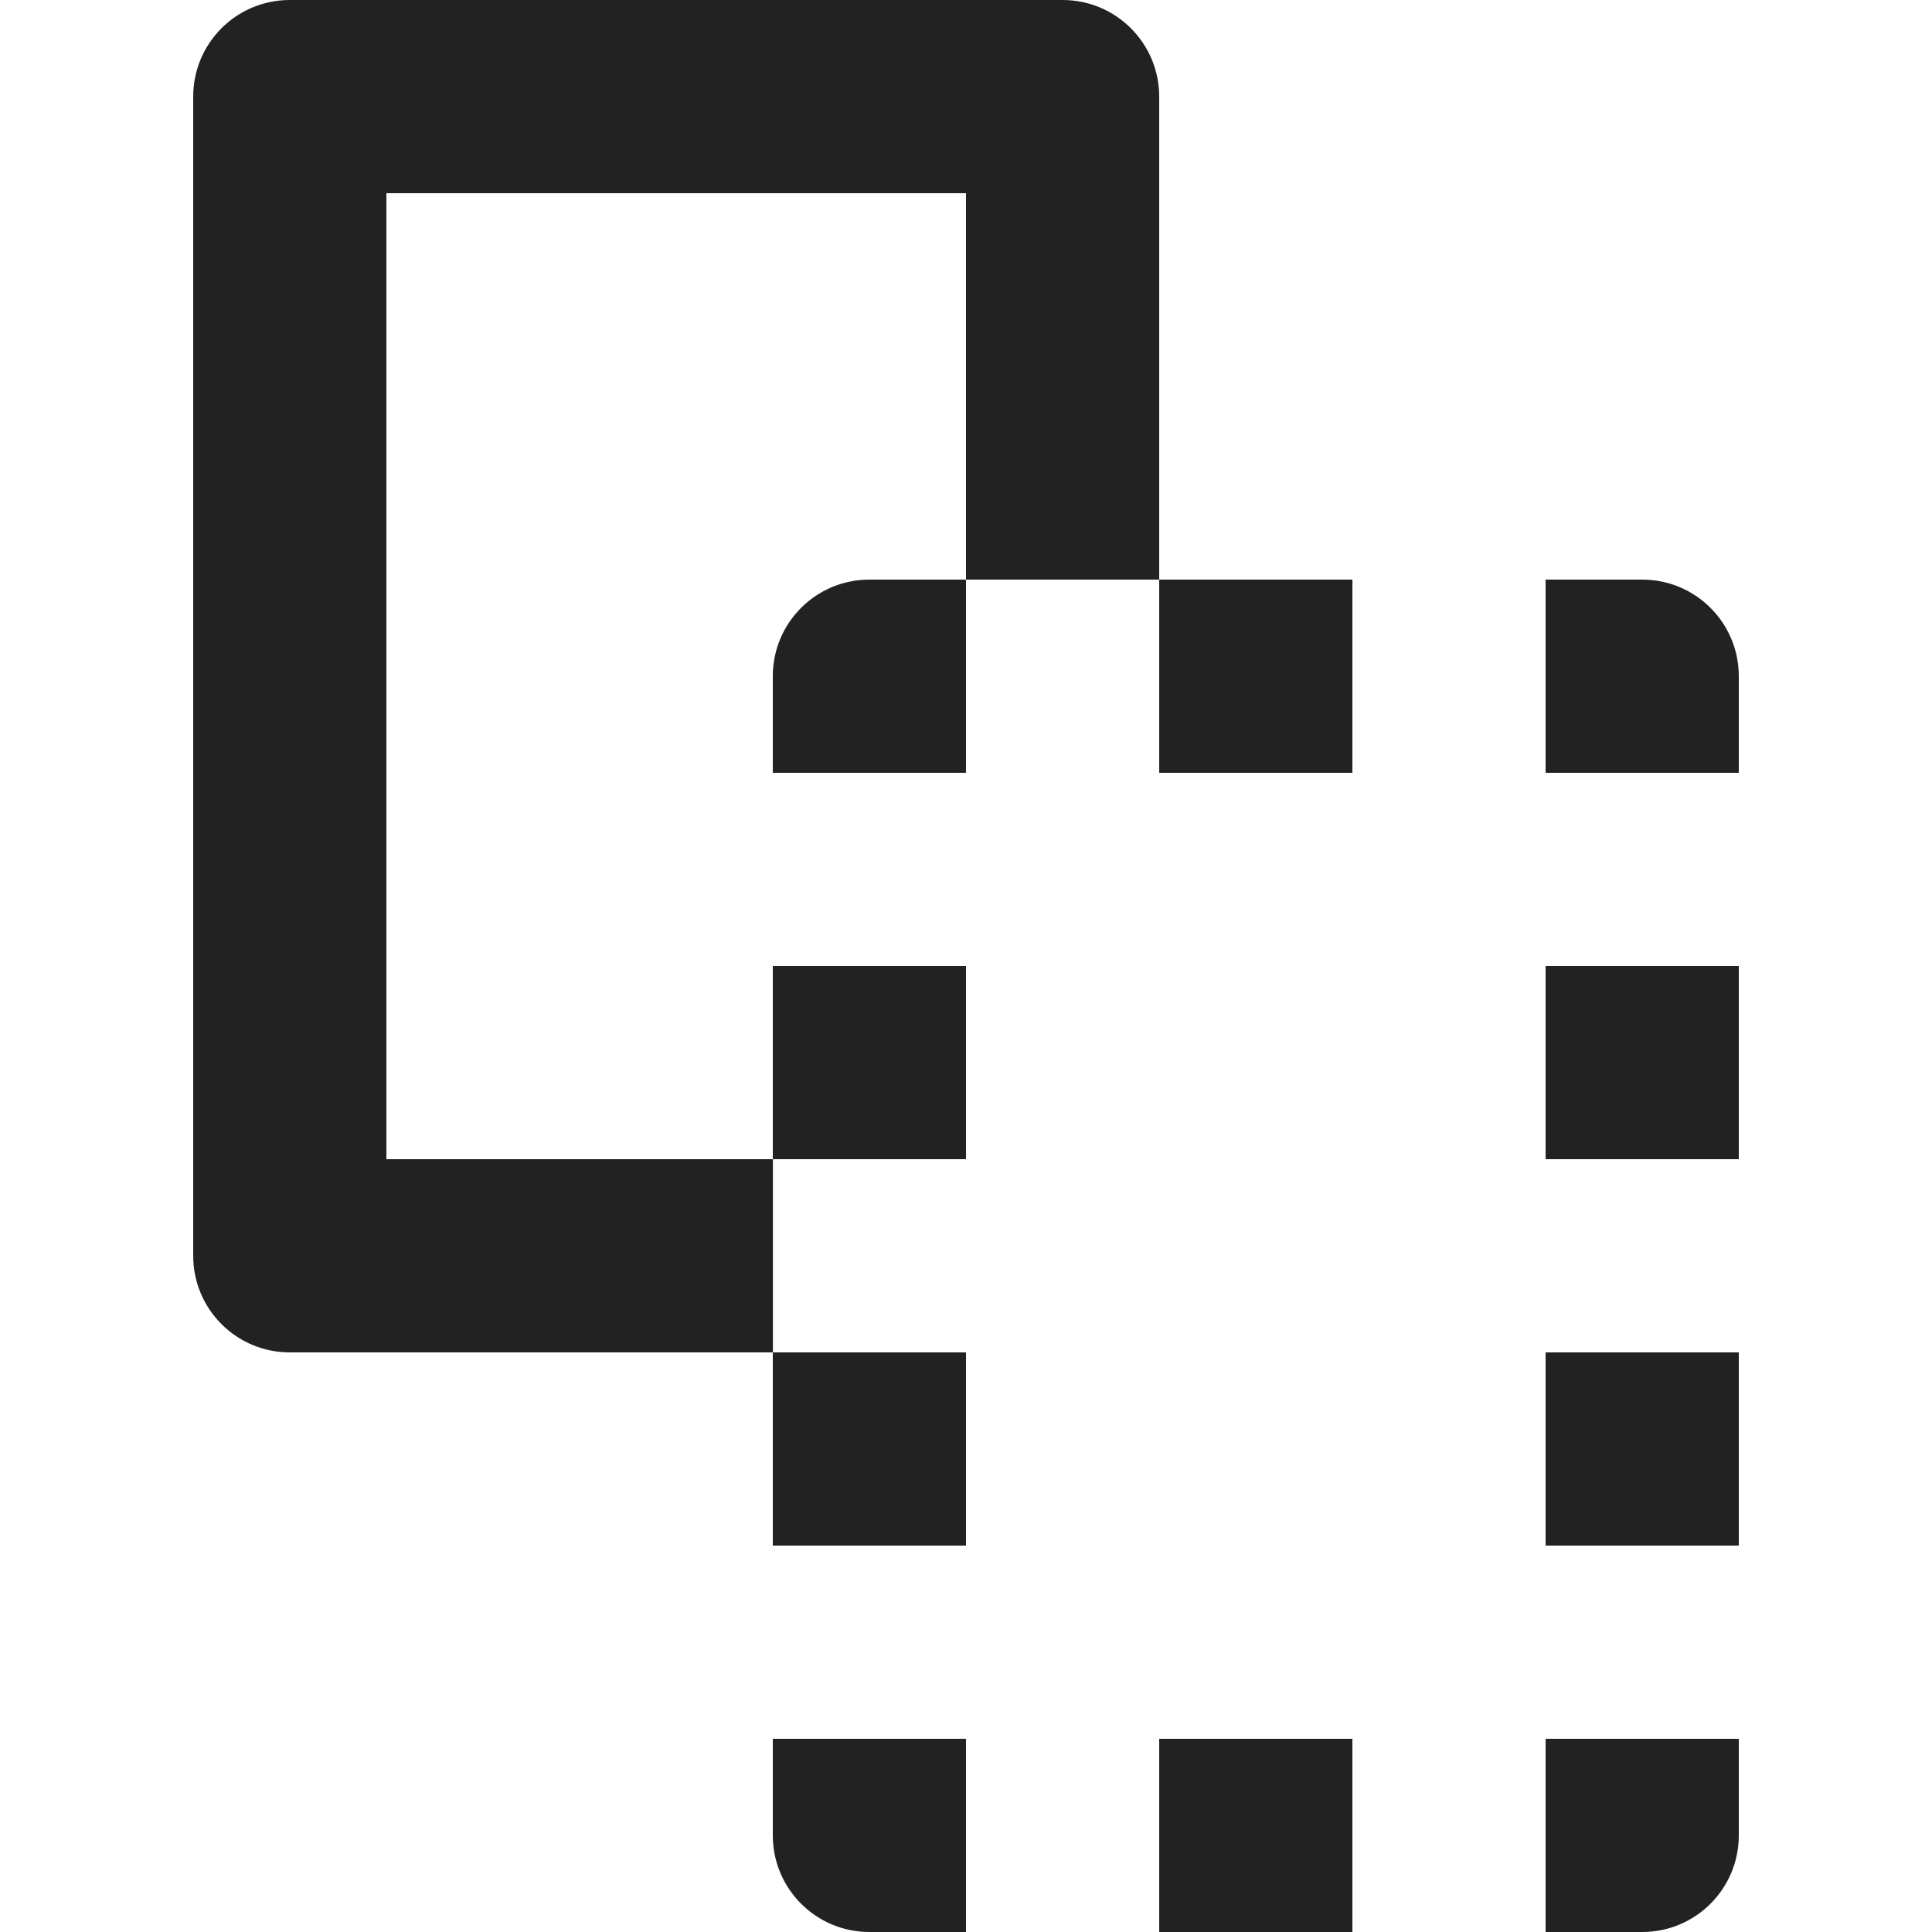
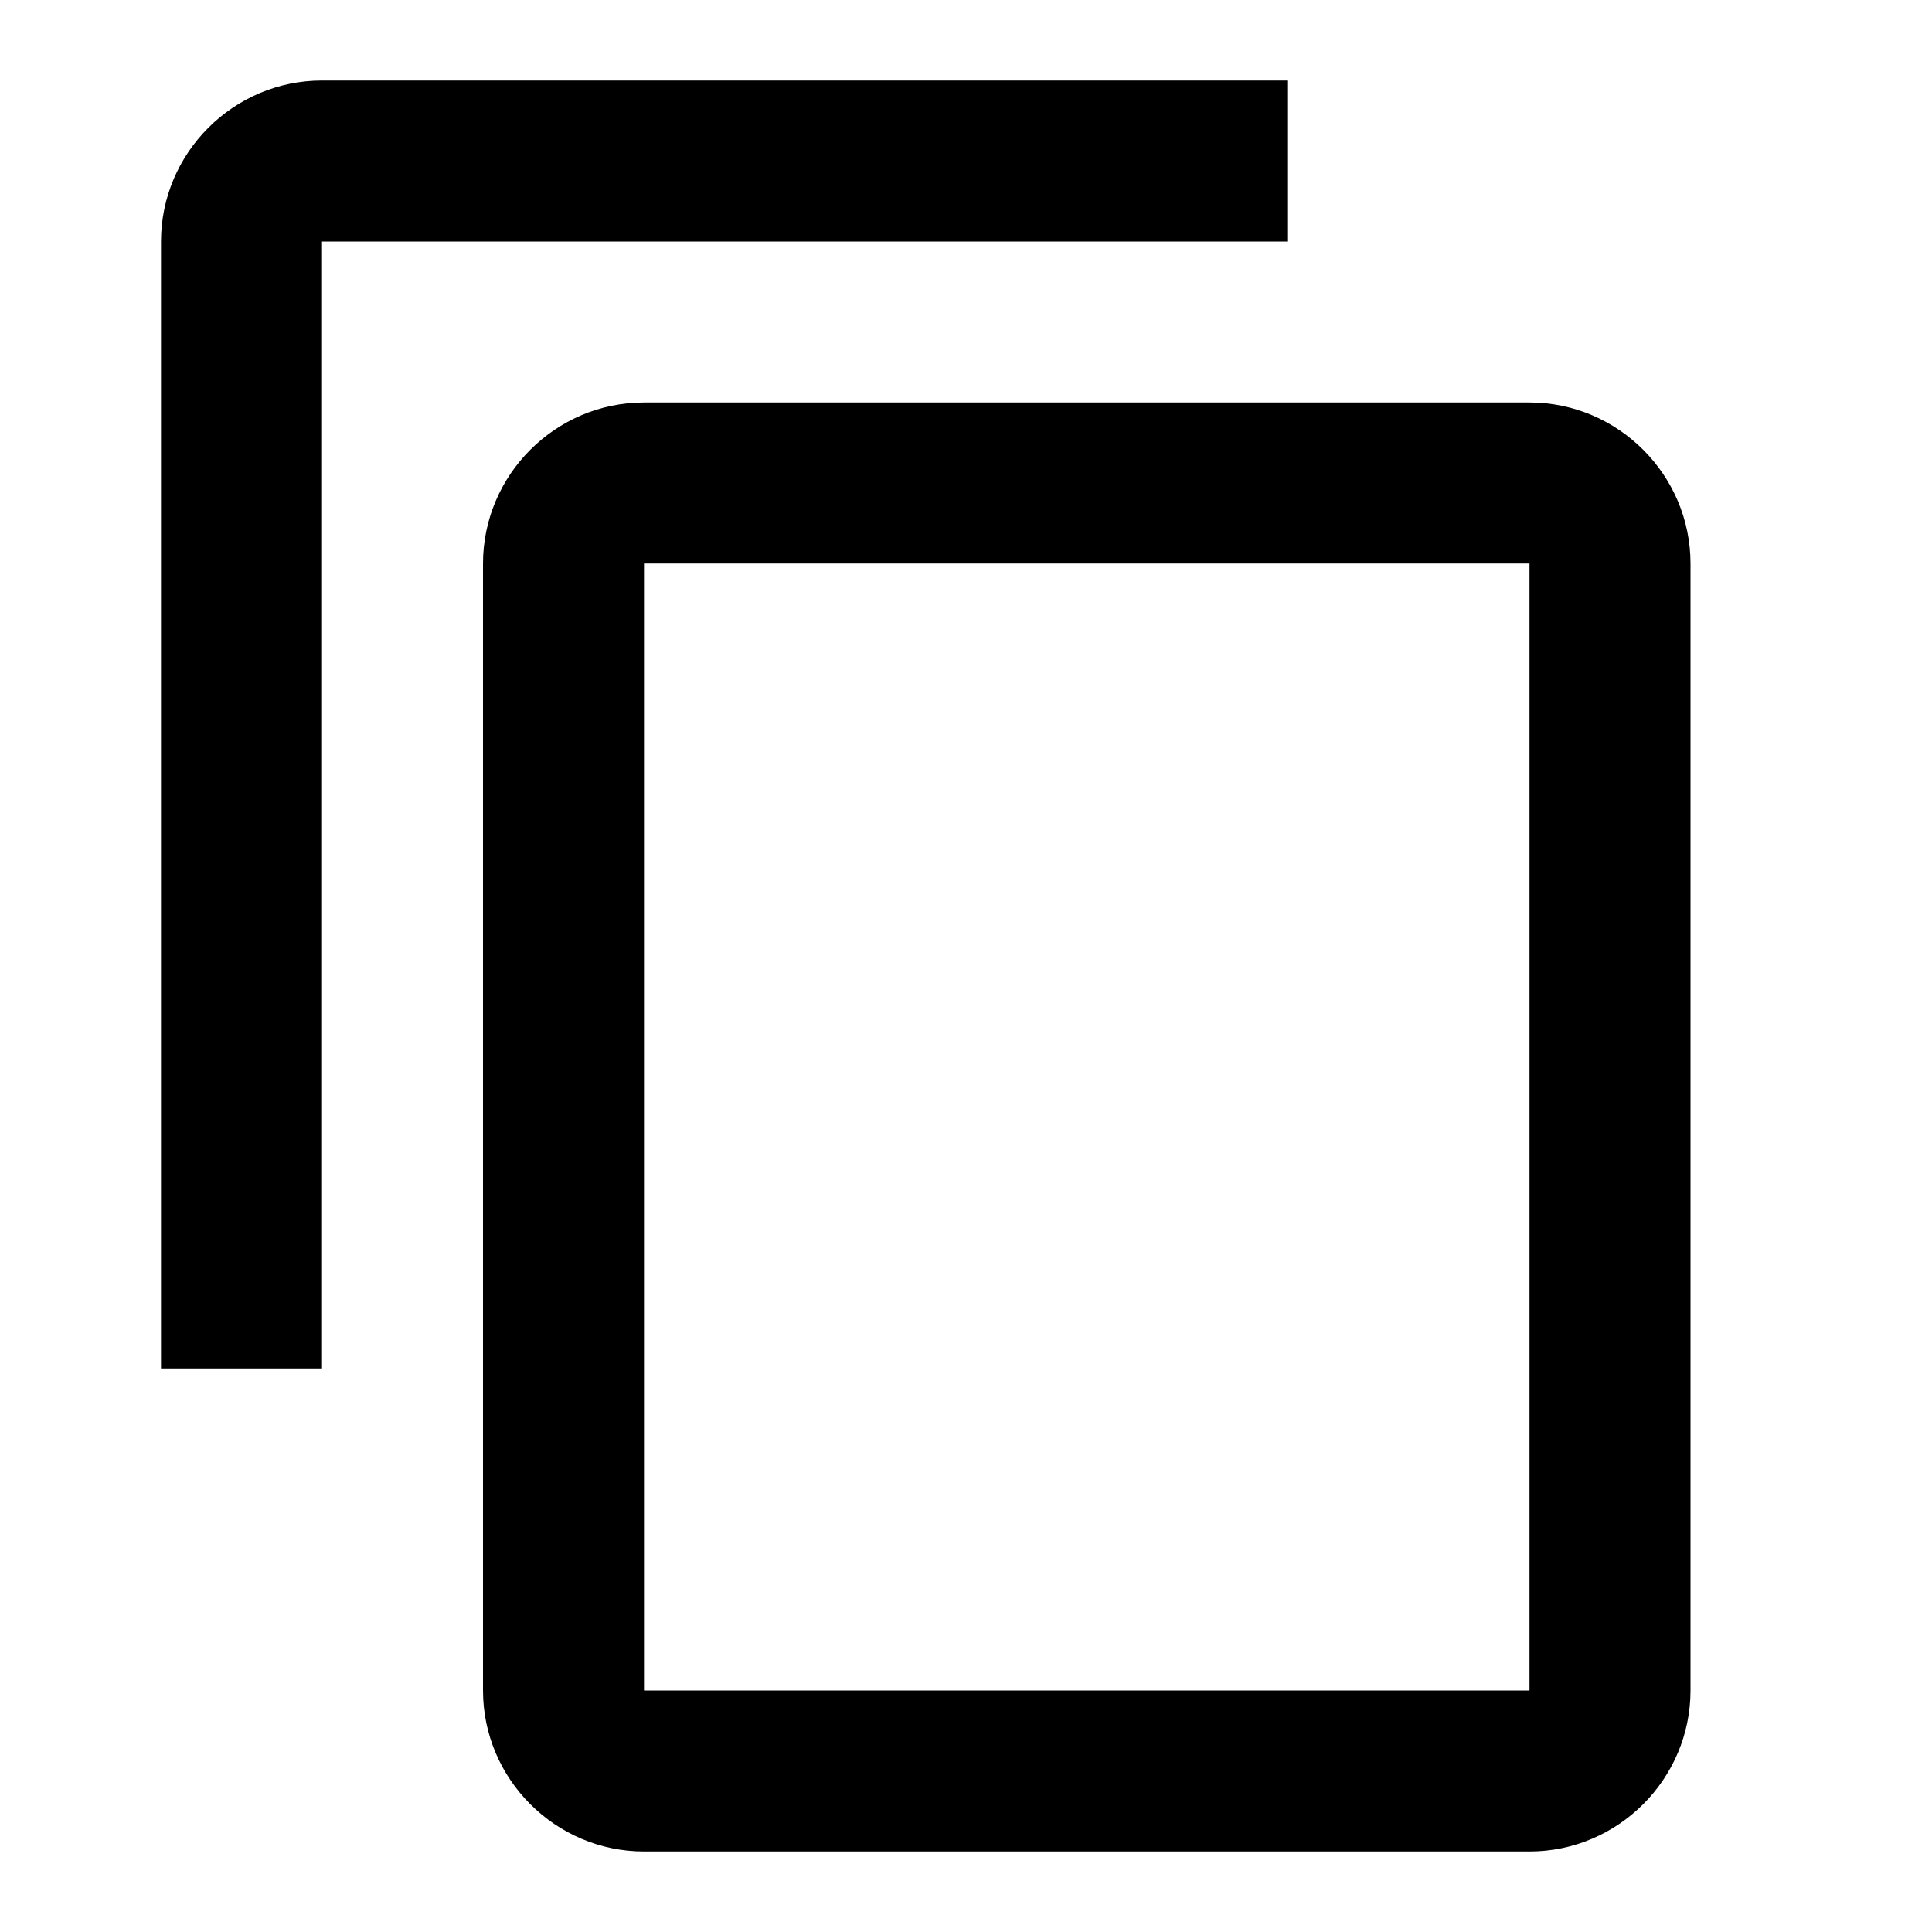
- <svg xmlns="http://www.w3.org/2000/svg" version="1.1" id="Copy" x="0px" y="0px" viewBox="0 0 20 20" enable-background="new 0 0 20 20" xml:space="preserve">
-   <path fill="#222222" d="M11,0H3C2.447,0,2,0.447,2,1v12c0,0.552,0.447,1,1,1h5v2h2v-2H8.001v-2H10v-2H8v2H4V2h6v4h2V1C12,0.448,11.553,0,11,0z M8,7  v1h2V6H9C8.447,6,8,6.447,8,7z M12,20h2v-2h-2V20z M12,8h2V6h-2V8z M8,19c0,0.552,0.447,1,1,1h1v-2H8V19z M17,6h-1v2h2V7  C18,6.448,17.553,6,17,6z M16,20h1c0.553,0,1-0.448,1-1v-1h-2V20z M16,12h2v-2h-2V12z M16,16h2v-2h-2V16z" />
+ <svg xmlns="http://www.w3.org/2000/svg" fill="#000000" height="24" viewBox="0 0 24 24" width="24">
+   <path d="M0 0h24v24H0z" fill="none" />
+   <path d="M16 1H4c-1.1 0-2 .9-2 2v14h2V3h12V1zm3 4H8c-1.1 0-2 .9-2 2v14c0 1.1.9 2 2 2h11c1.1 0 2-.9 2-2V7c0-1.1-.9-2-2-2zm0 16H8V7h11v14z" />
</svg>
